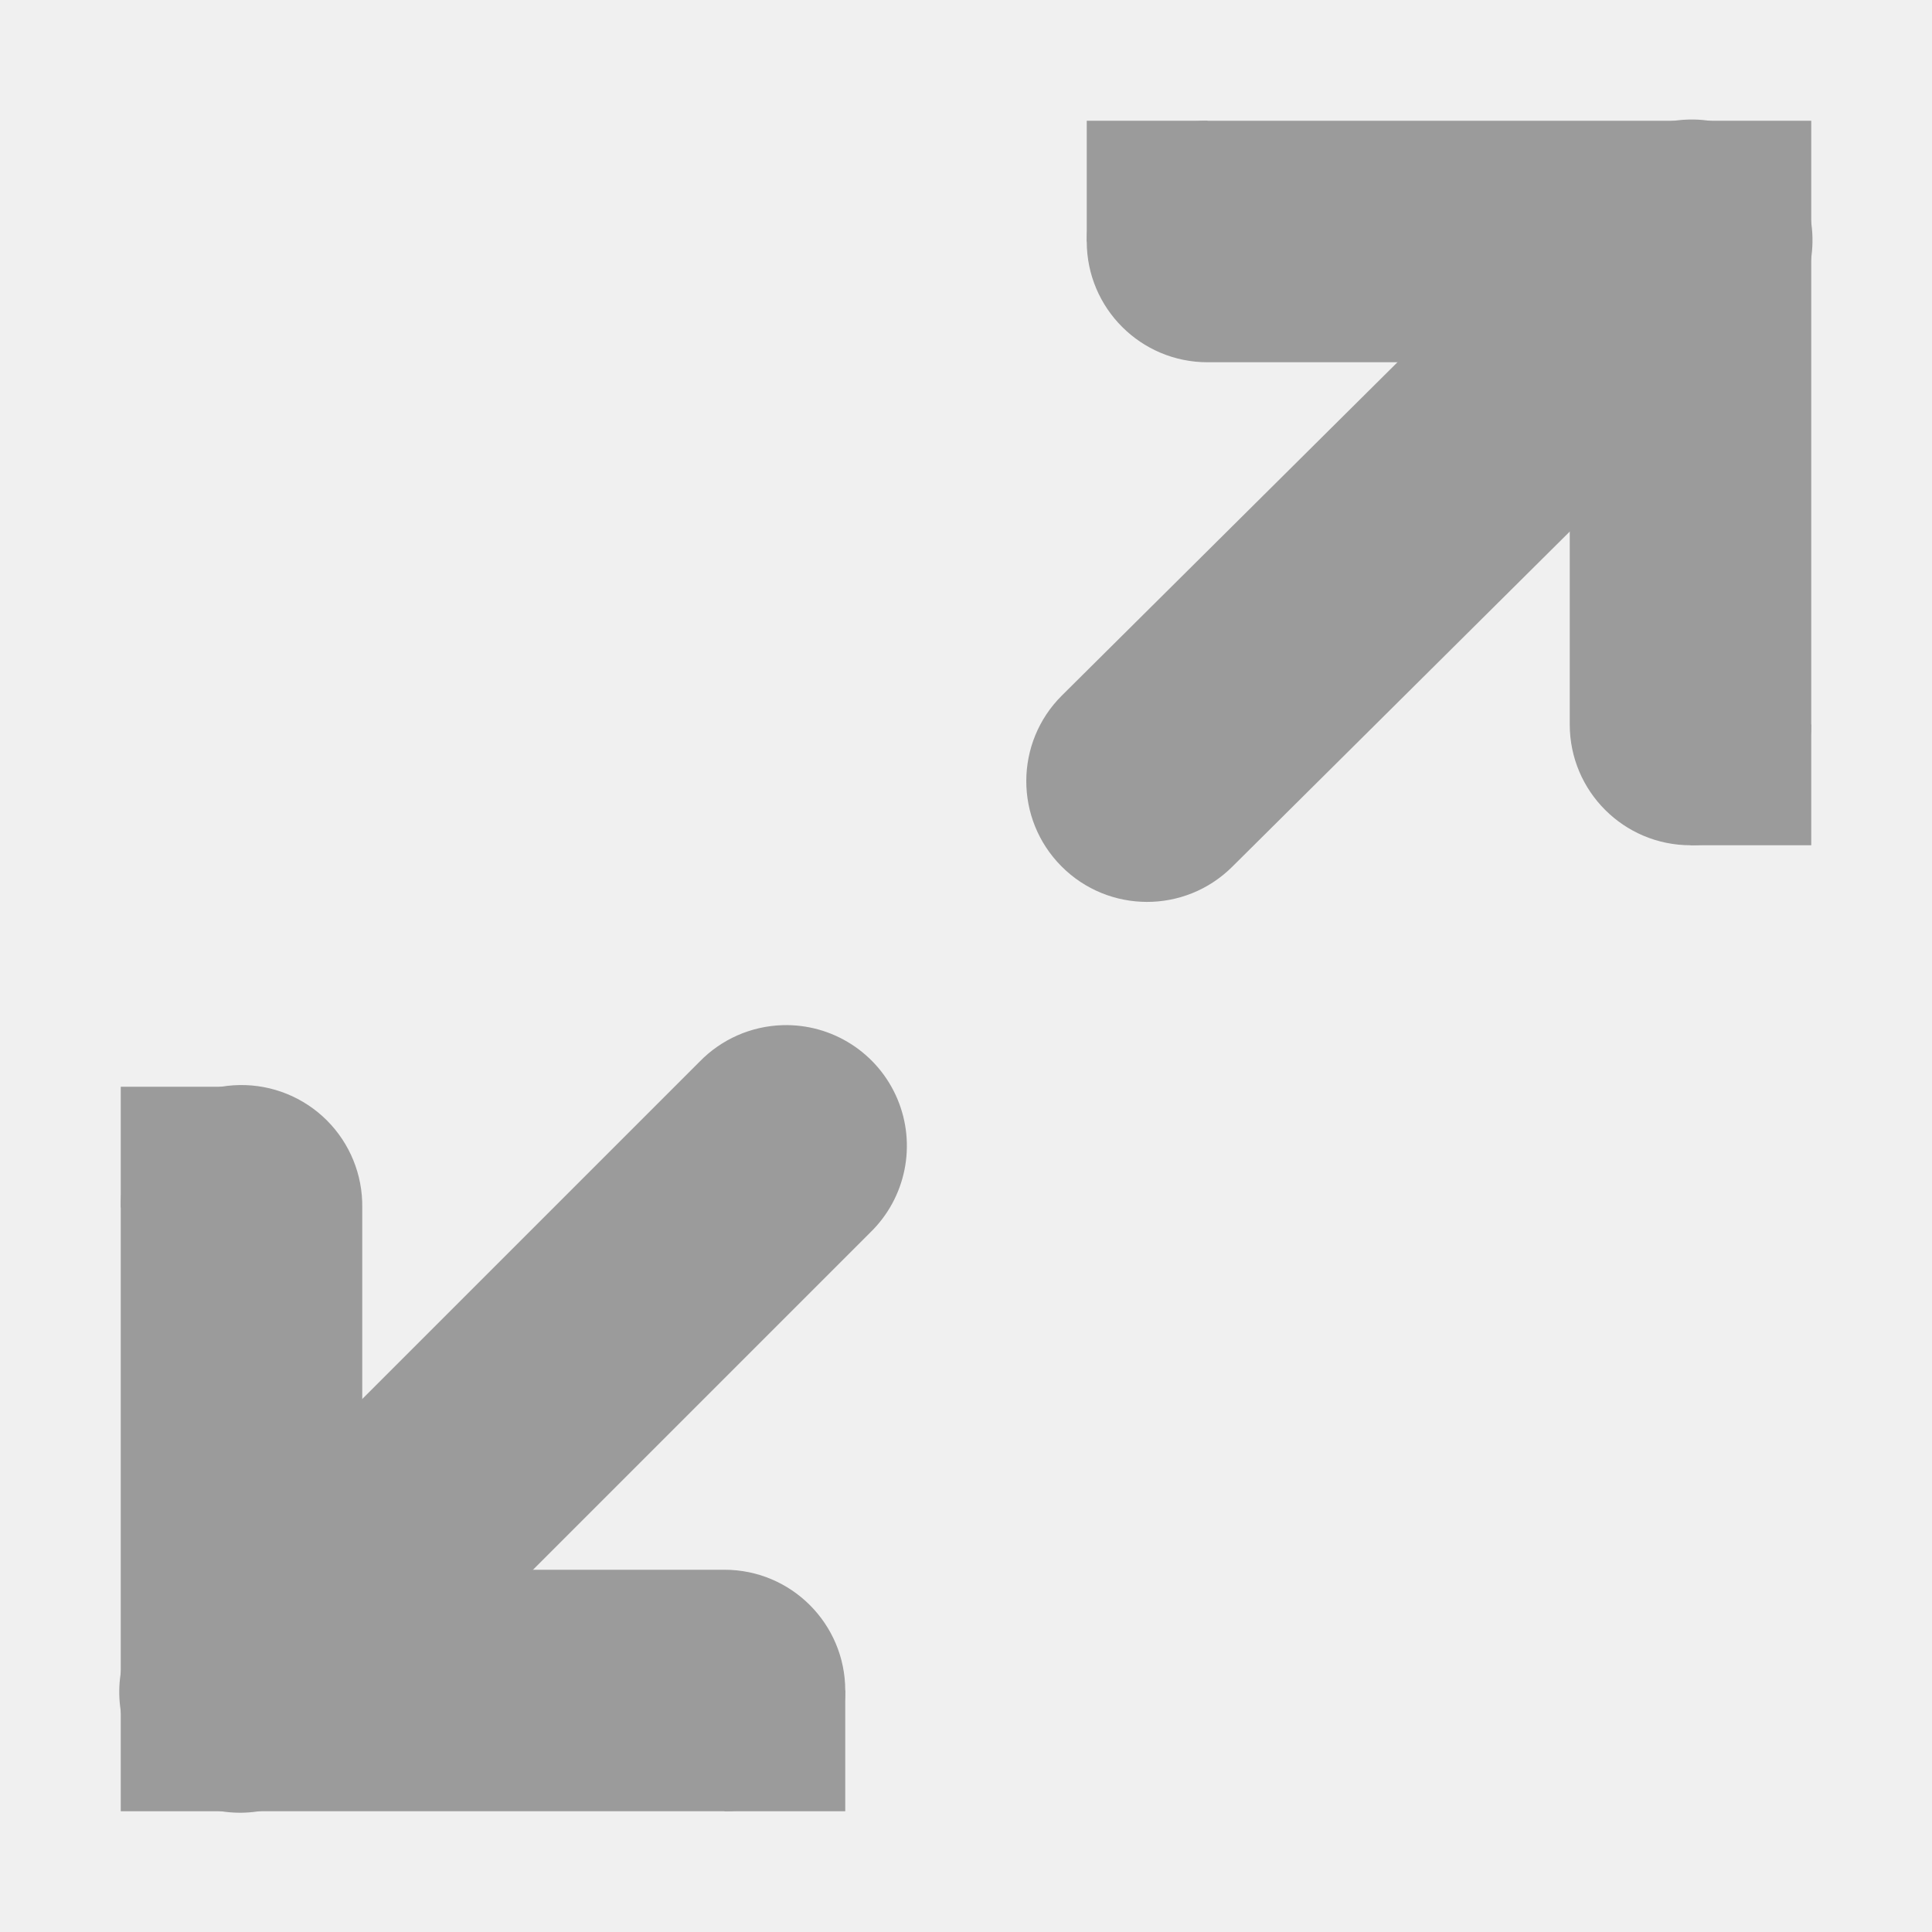
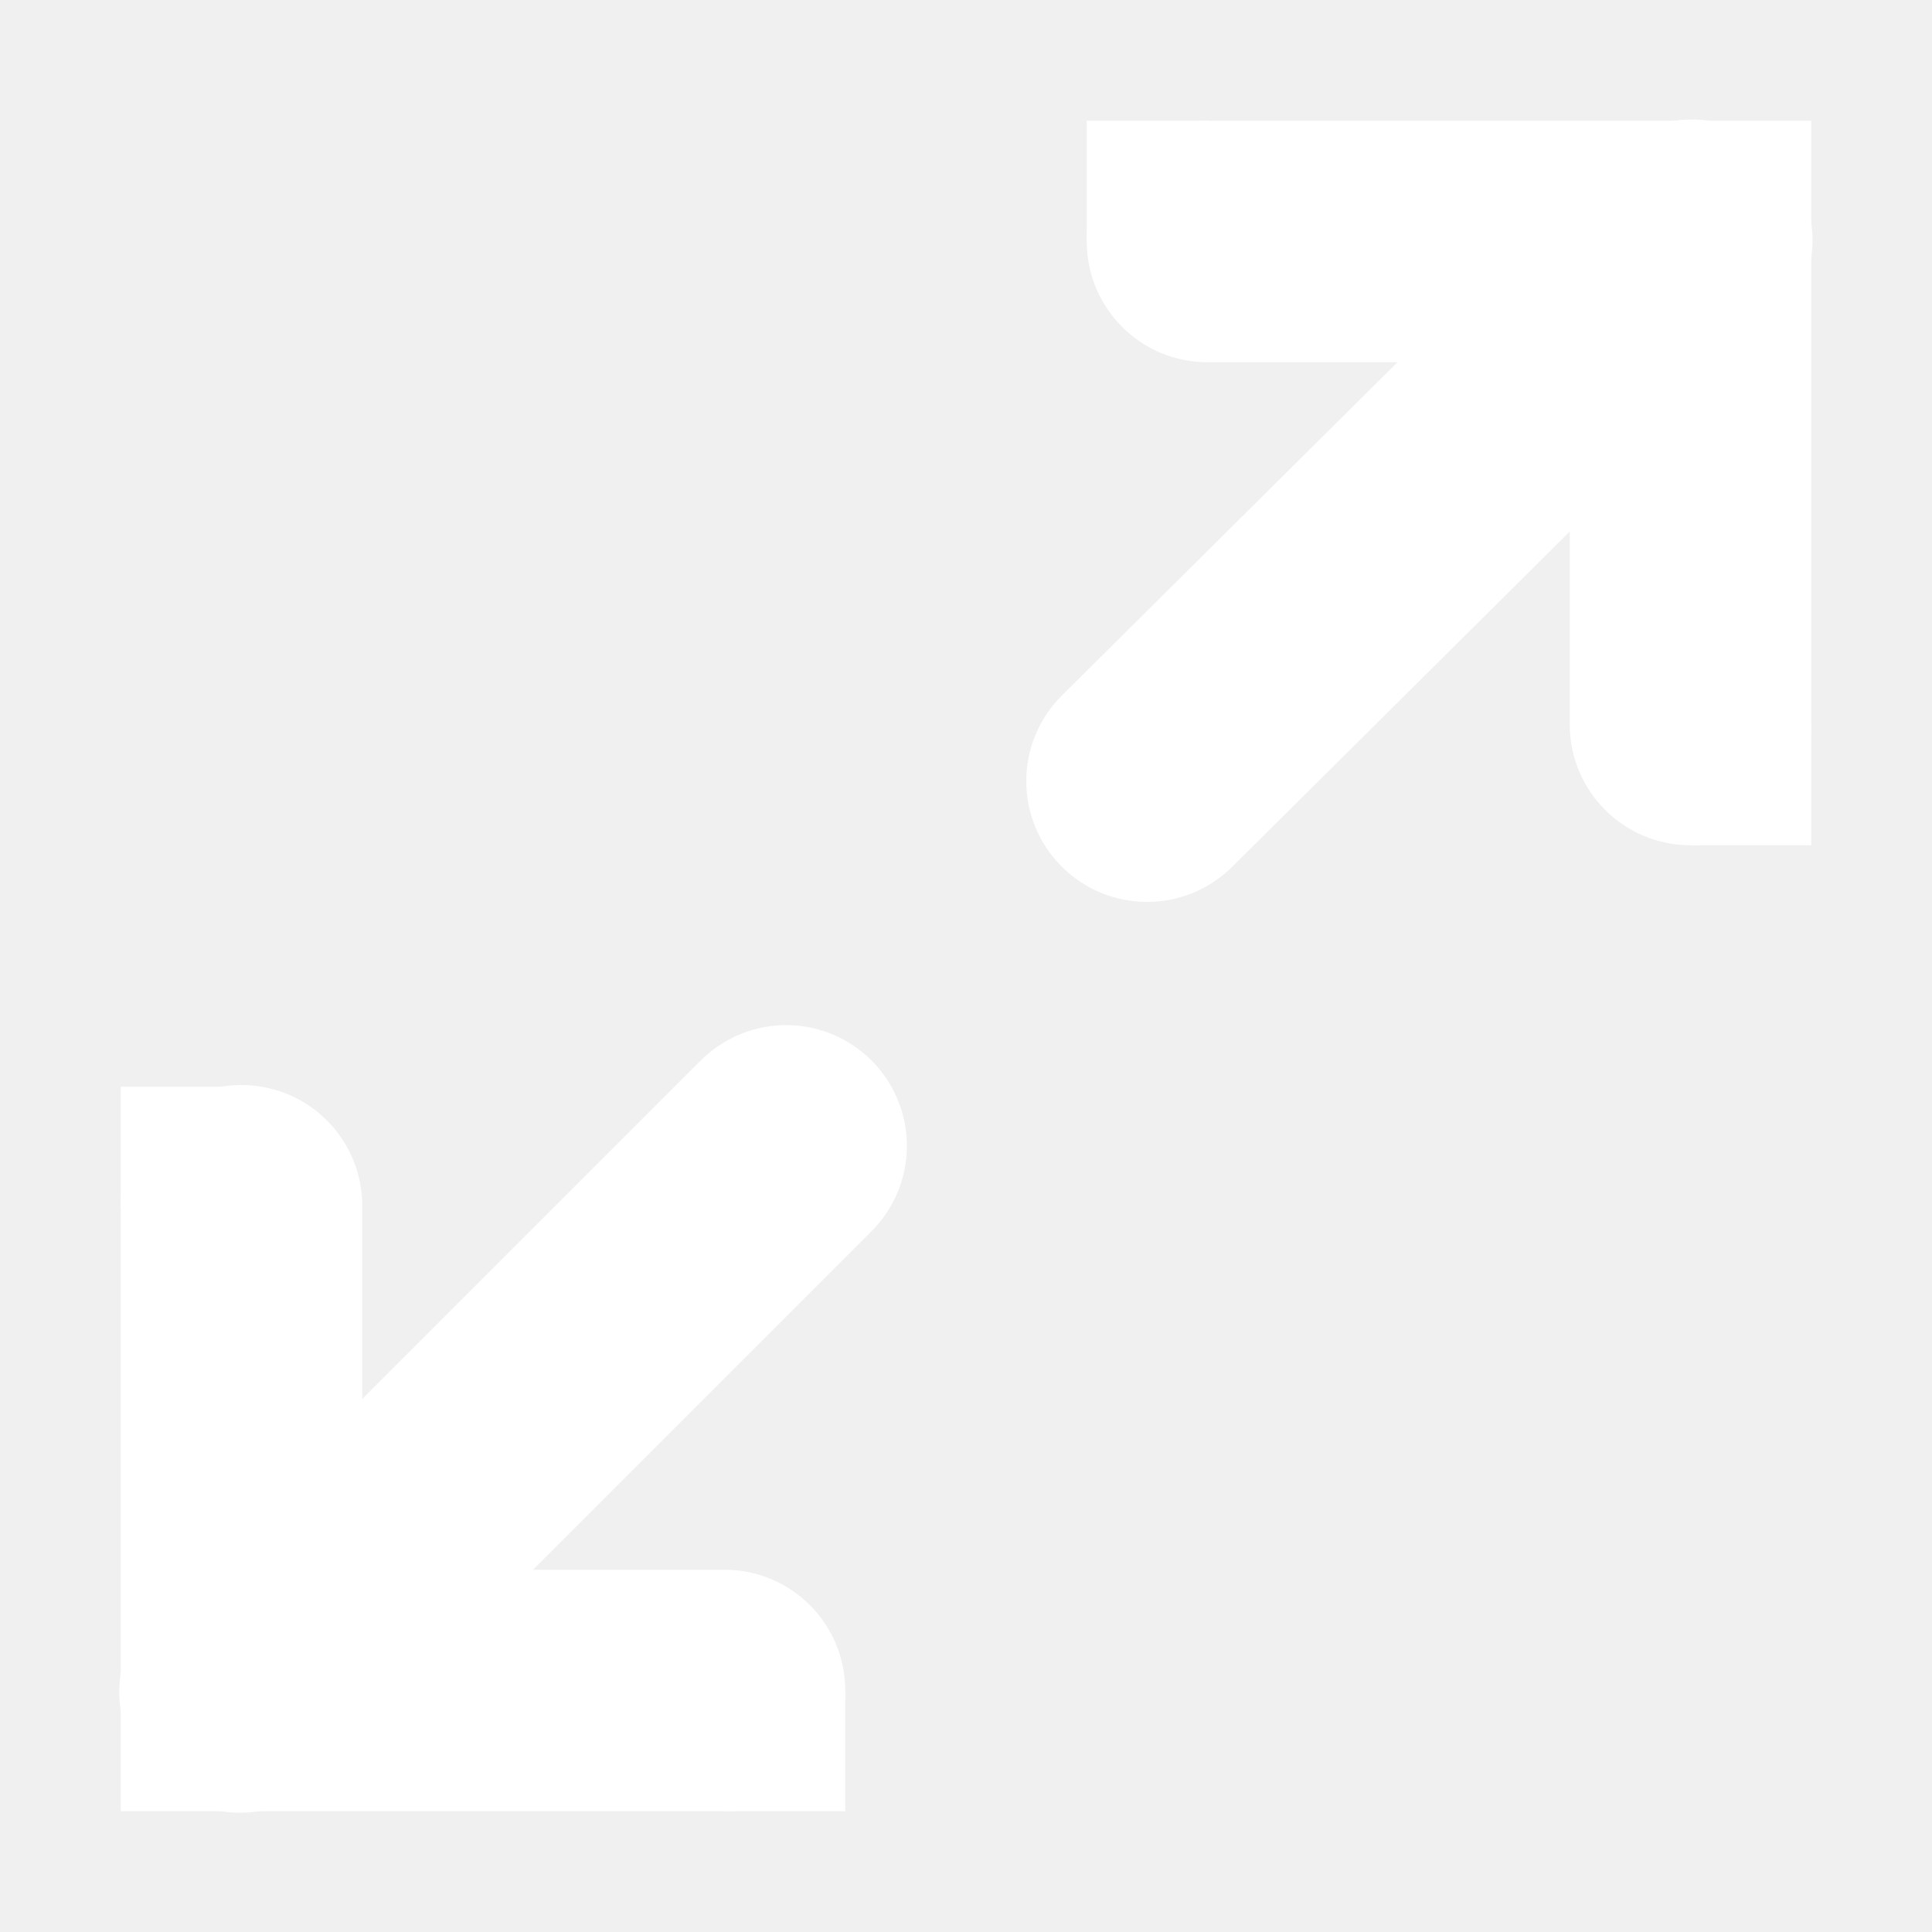
<svg xmlns="http://www.w3.org/2000/svg" width="16" height="16">
-   <g color="#000" fill="#9b9b9b">
+   <g color="#000" fill="#ffffff">
    <path d="M1.984 8.986A1 1 0 0 0 1 10v4a1 1 0 0 0 1 1h4a1 1 0 1 0 0-2H3v-3a1 1 0 0 0-1.016-1.014z" style="line-height:normal;font-variant-ligatures:normal;font-variant-position:normal;font-variant-caps:normal;font-variant-numeric:normal;font-variant-alternates:normal;font-feature-settings:normal;text-indent:0;text-align:start;text-decoration-line:none;text-decoration-style:solid;text-decoration-color:#000;text-transform:none;text-orientation:mixed;shape-padding:0;isolation:auto;mix-blend-mode:normal;marker:none" font-weight="400" font-family="sans-serif" white-space="normal" overflow="visible" />
    <path d="M6.48 8.49a1 1 0 0 0-.687.303l-4.5 4.5a1 1 0 1 0 1.414 1.414l4.5-4.5A1 1 0 0 0 6.48 8.49z" style="line-height:normal;font-variant-ligatures:normal;font-variant-position:normal;font-variant-caps:normal;font-variant-numeric:normal;font-variant-alternates:normal;font-feature-settings:normal;text-indent:0;text-align:start;text-decoration-line:none;text-decoration-style:solid;text-decoration-color:#000;text-transform:none;text-orientation:mixed;shape-padding:0;isolation:auto;mix-blend-mode:normal;marker:none" font-weight="400" font-family="sans-serif" white-space="normal" overflow="visible" />
    <path d="M1 14h1v1H1z" style="marker:none" overflow="visible" />
    <path d="M10 1a1 1 0 1 0 0 2h3v3a1 1 0 1 0 2 0V2a1 1 0 0 0-1-1z" style="line-height:normal;font-variant-ligatures:normal;font-variant-position:normal;font-variant-caps:normal;font-variant-numeric:normal;font-variant-alternates:normal;font-feature-settings:normal;text-indent:0;text-align:start;text-decoration-line:none;text-decoration-style:solid;text-decoration-color:#000;text-transform:none;text-orientation:mixed;shape-padding:0;isolation:auto;mix-blend-mode:normal;marker:none" font-weight="400" font-family="sans-serif" white-space="normal" overflow="visible" />
    <path d="M14 1h1v1h-1z" style="marker:none" overflow="visible" />
    <path d="M13.984.99a1 1 0 0 0-.69.301l-4.5 4.469a1 1 0 1 0 1.411 1.418l4.5-4.469a1 1 0 0 0-.72-1.719z" style="line-height:normal;font-variant-ligatures:normal;font-variant-position:normal;font-variant-caps:normal;font-variant-numeric:normal;font-variant-alternates:normal;font-feature-settings:normal;text-indent:0;text-align:start;text-decoration-line:none;text-decoration-style:solid;text-decoration-color:#000;text-transform:none;text-orientation:mixed;shape-padding:0;isolation:auto;mix-blend-mode:normal;marker:none" font-weight="400" font-family="sans-serif" white-space="normal" overflow="visible" />
    <path d="M1 9h1v1H1zM6 14h1v1H6zM14 6h1v1h-1zM9 1h1v1H9z" style="marker:none" overflow="visible" />
  </g>
</svg>
